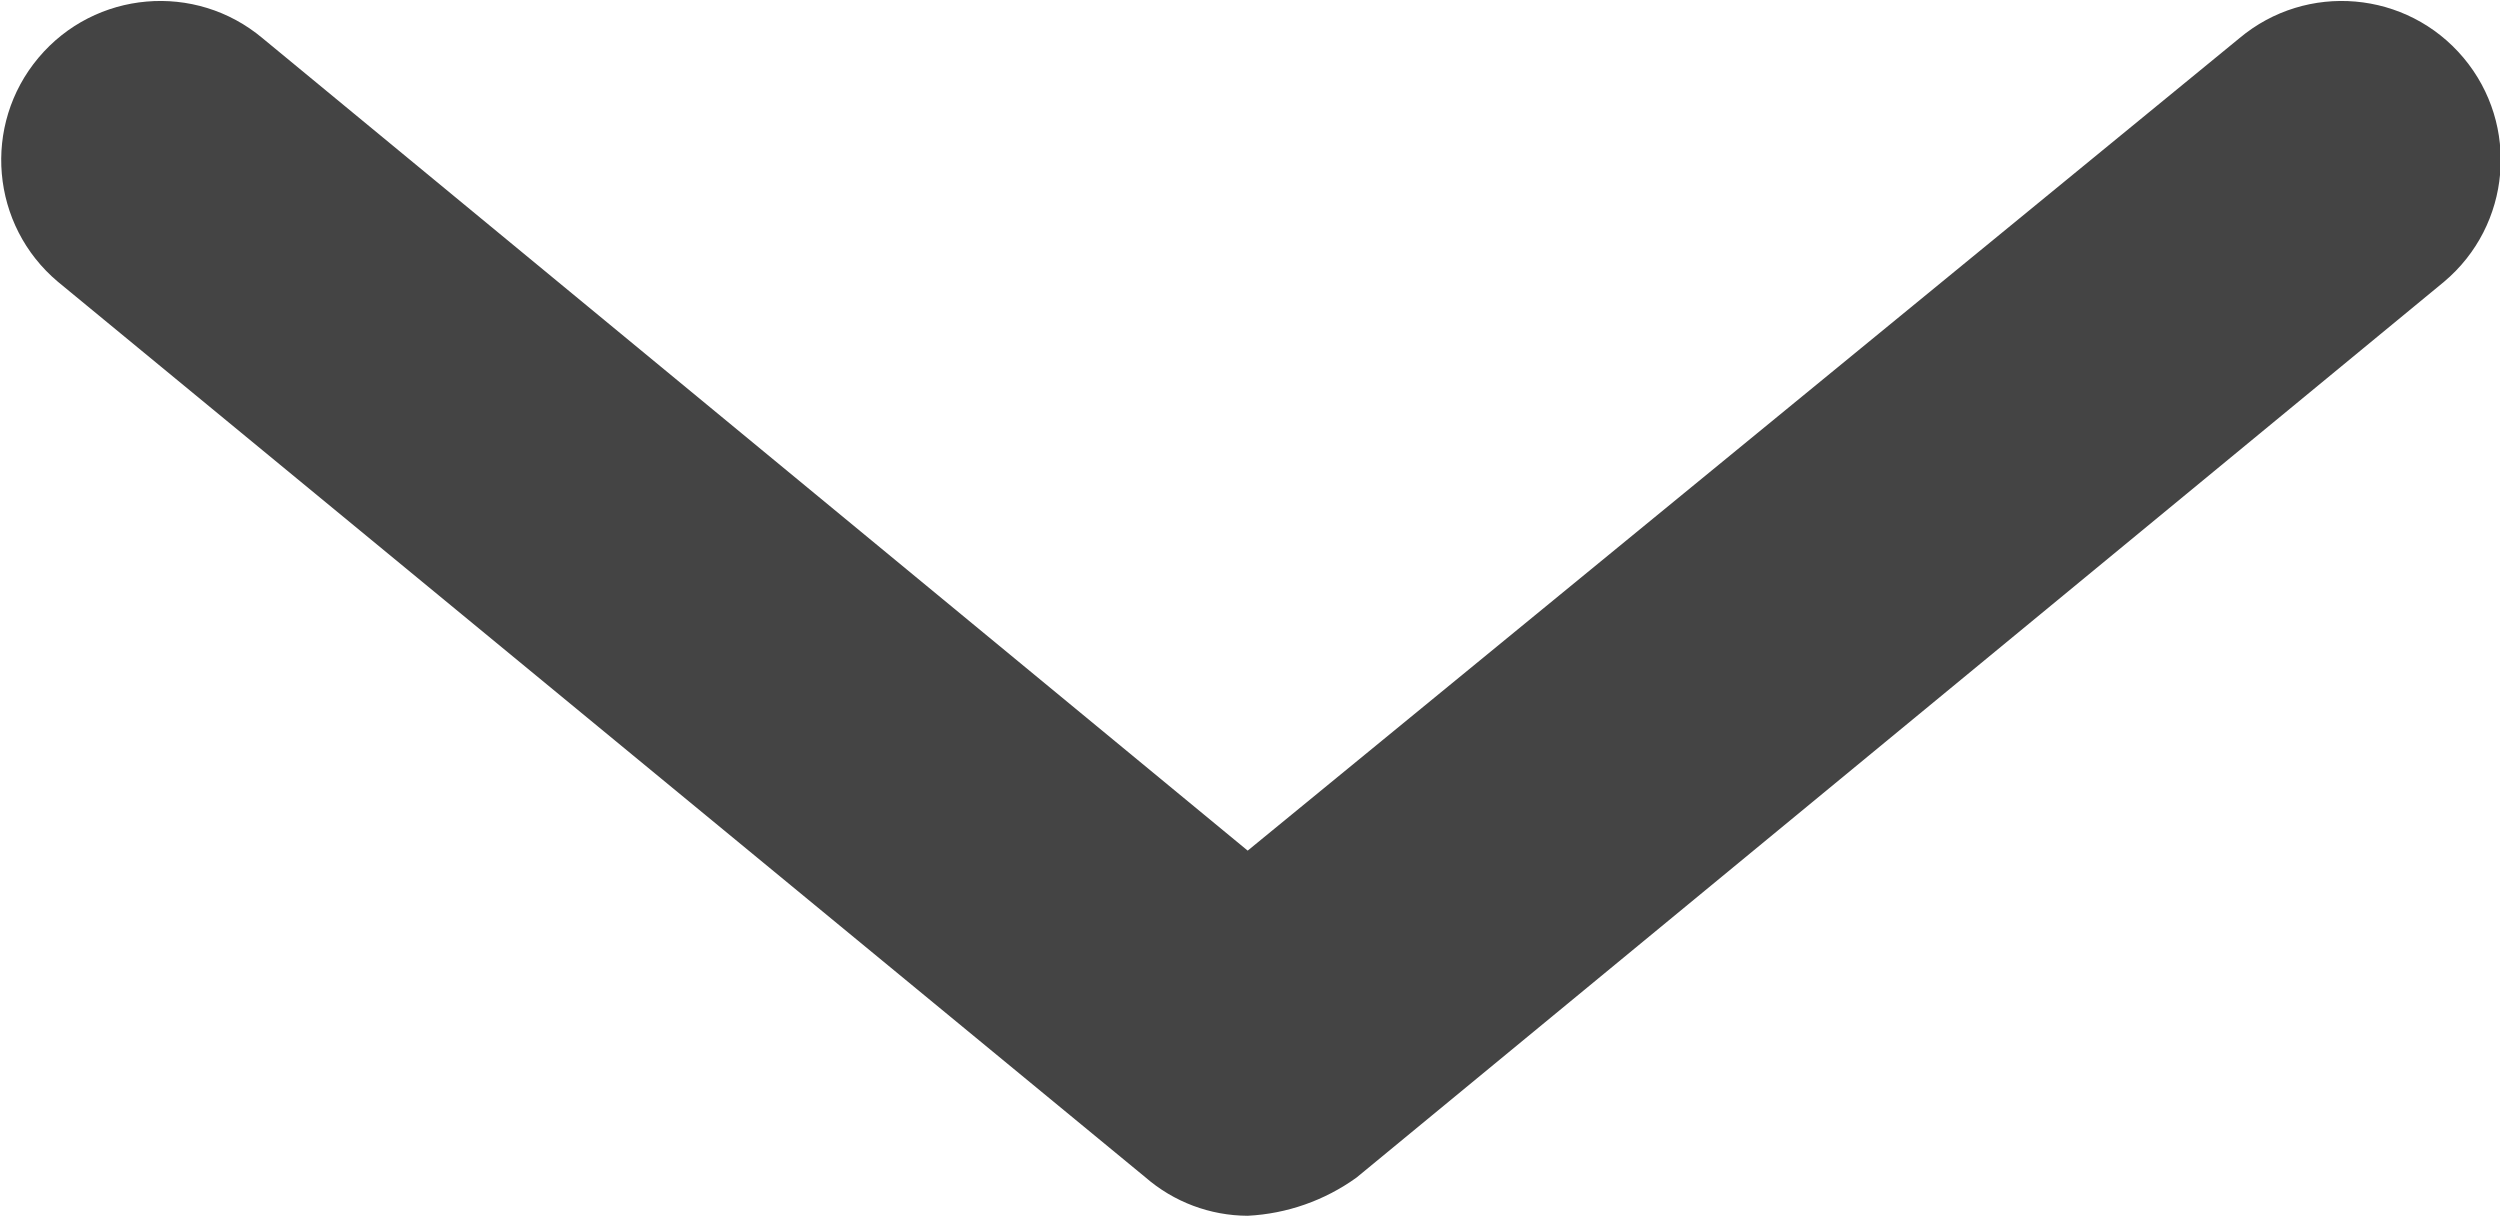
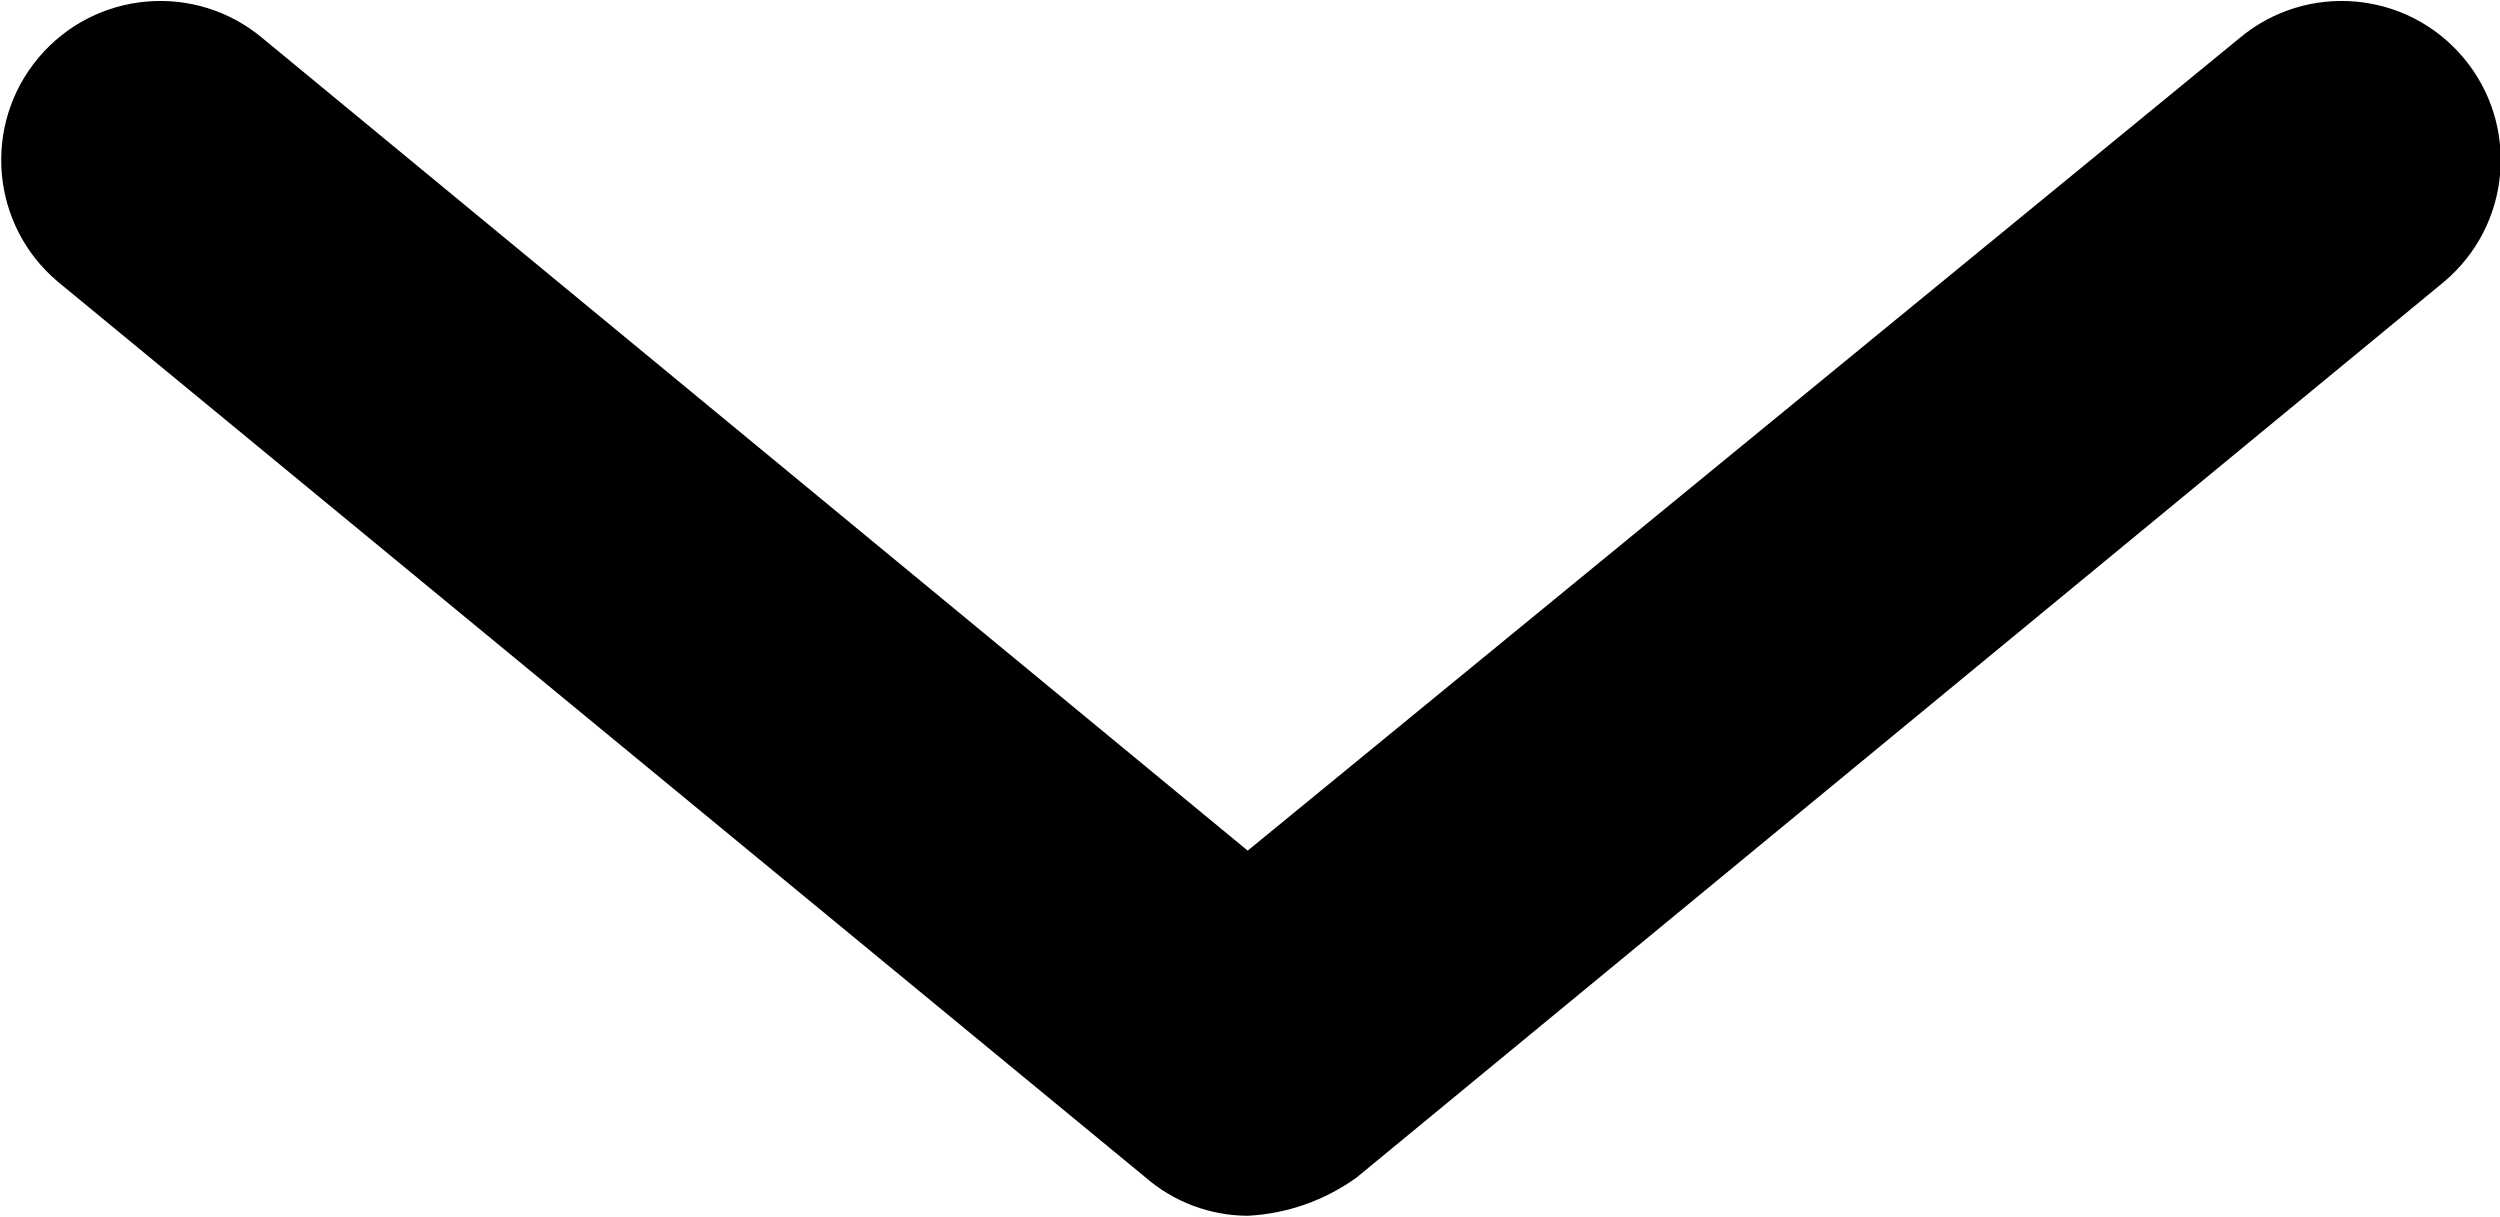
<svg xmlns="http://www.w3.org/2000/svg" width="10.263" height="4.992" viewBox="0 0 10.263 4.992">
-   <path id="iconfinder_chevron_down_1393670" d="M35.615,45.484a.644.644,0,0,1-.42-.158L30.731,41.65a.652.652,0,0,1,.84-1l4.044,3.335,4.071-3.335a.652.652,0,0,1,.84,1l-4.464,3.677A.837.837,0,0,1,35.615,45.484Z" transform="translate(-30.493 -40.493)" fill="#444" />
+   <path id="iconfinder_chevron_down_1393670" d="M35.615,45.484a.644.644,0,0,1-.42-.158L30.731,41.65a.652.652,0,0,1,.84-1l4.044,3.335,4.071-3.335a.652.652,0,0,1,.84,1l-4.464,3.677A.837.837,0,0,1,35.615,45.484Z" transform="translate(-30.493 -40.493)" fill="currentColor" />
</svg>
